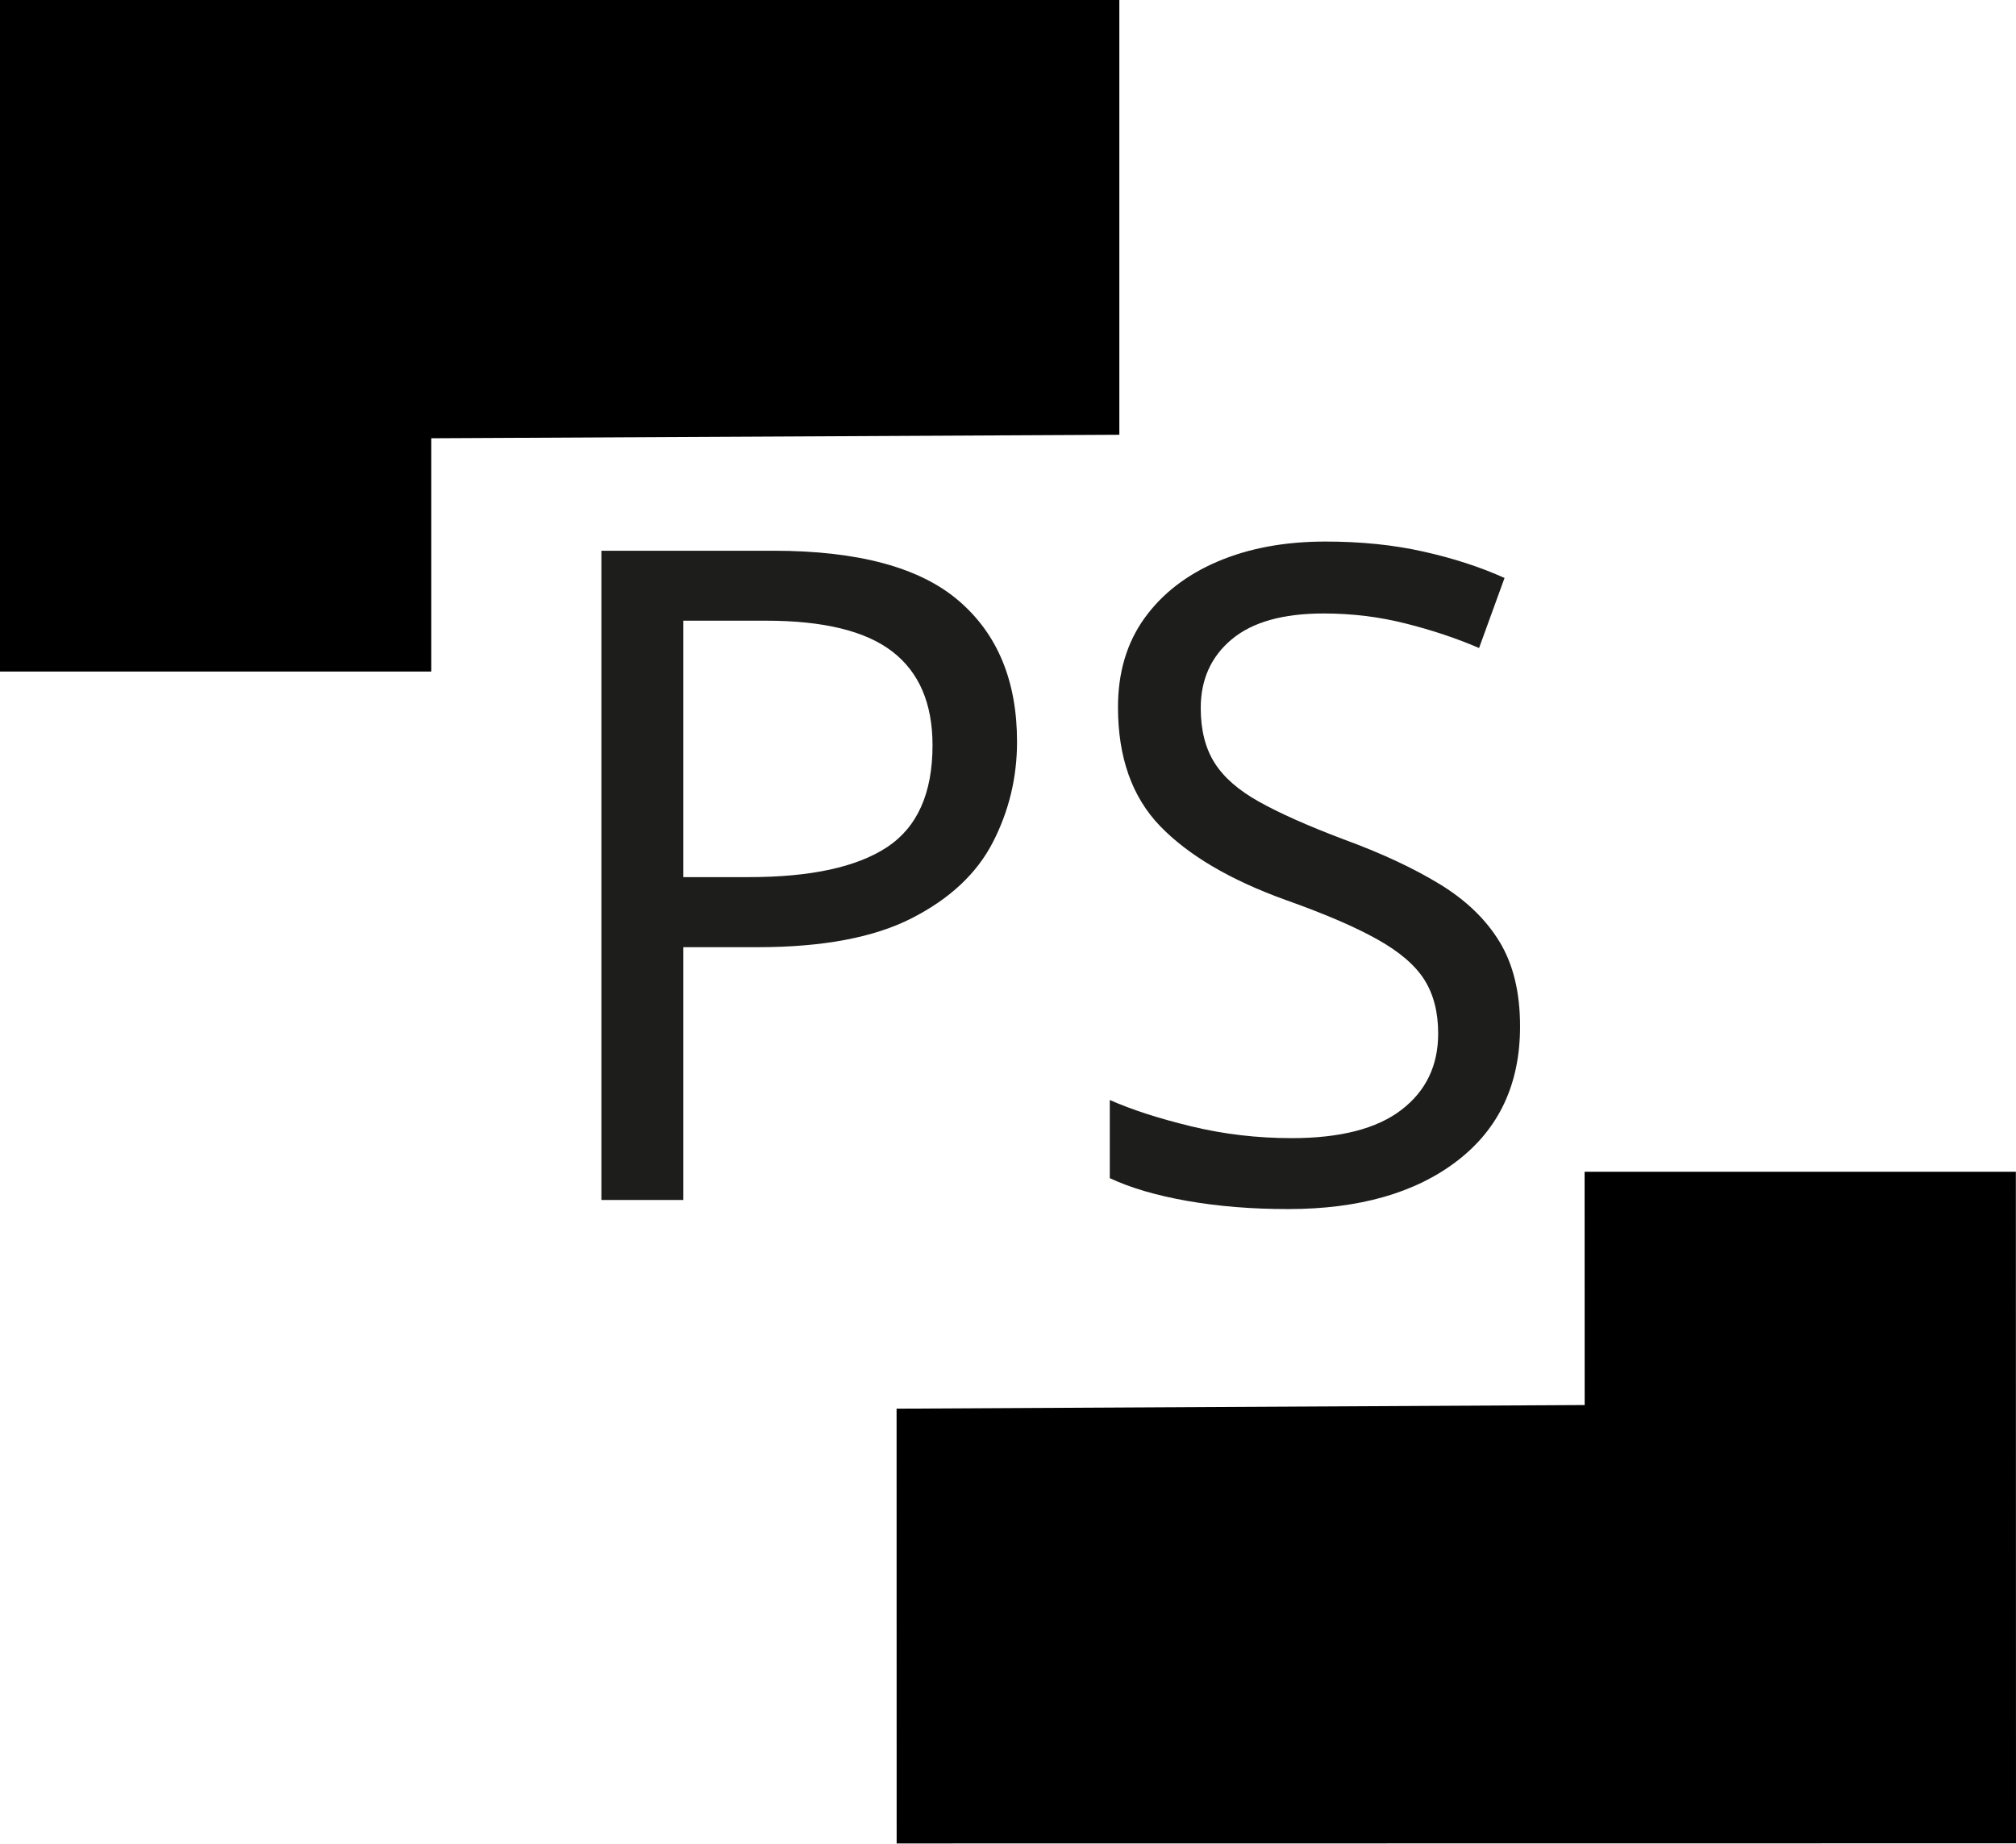
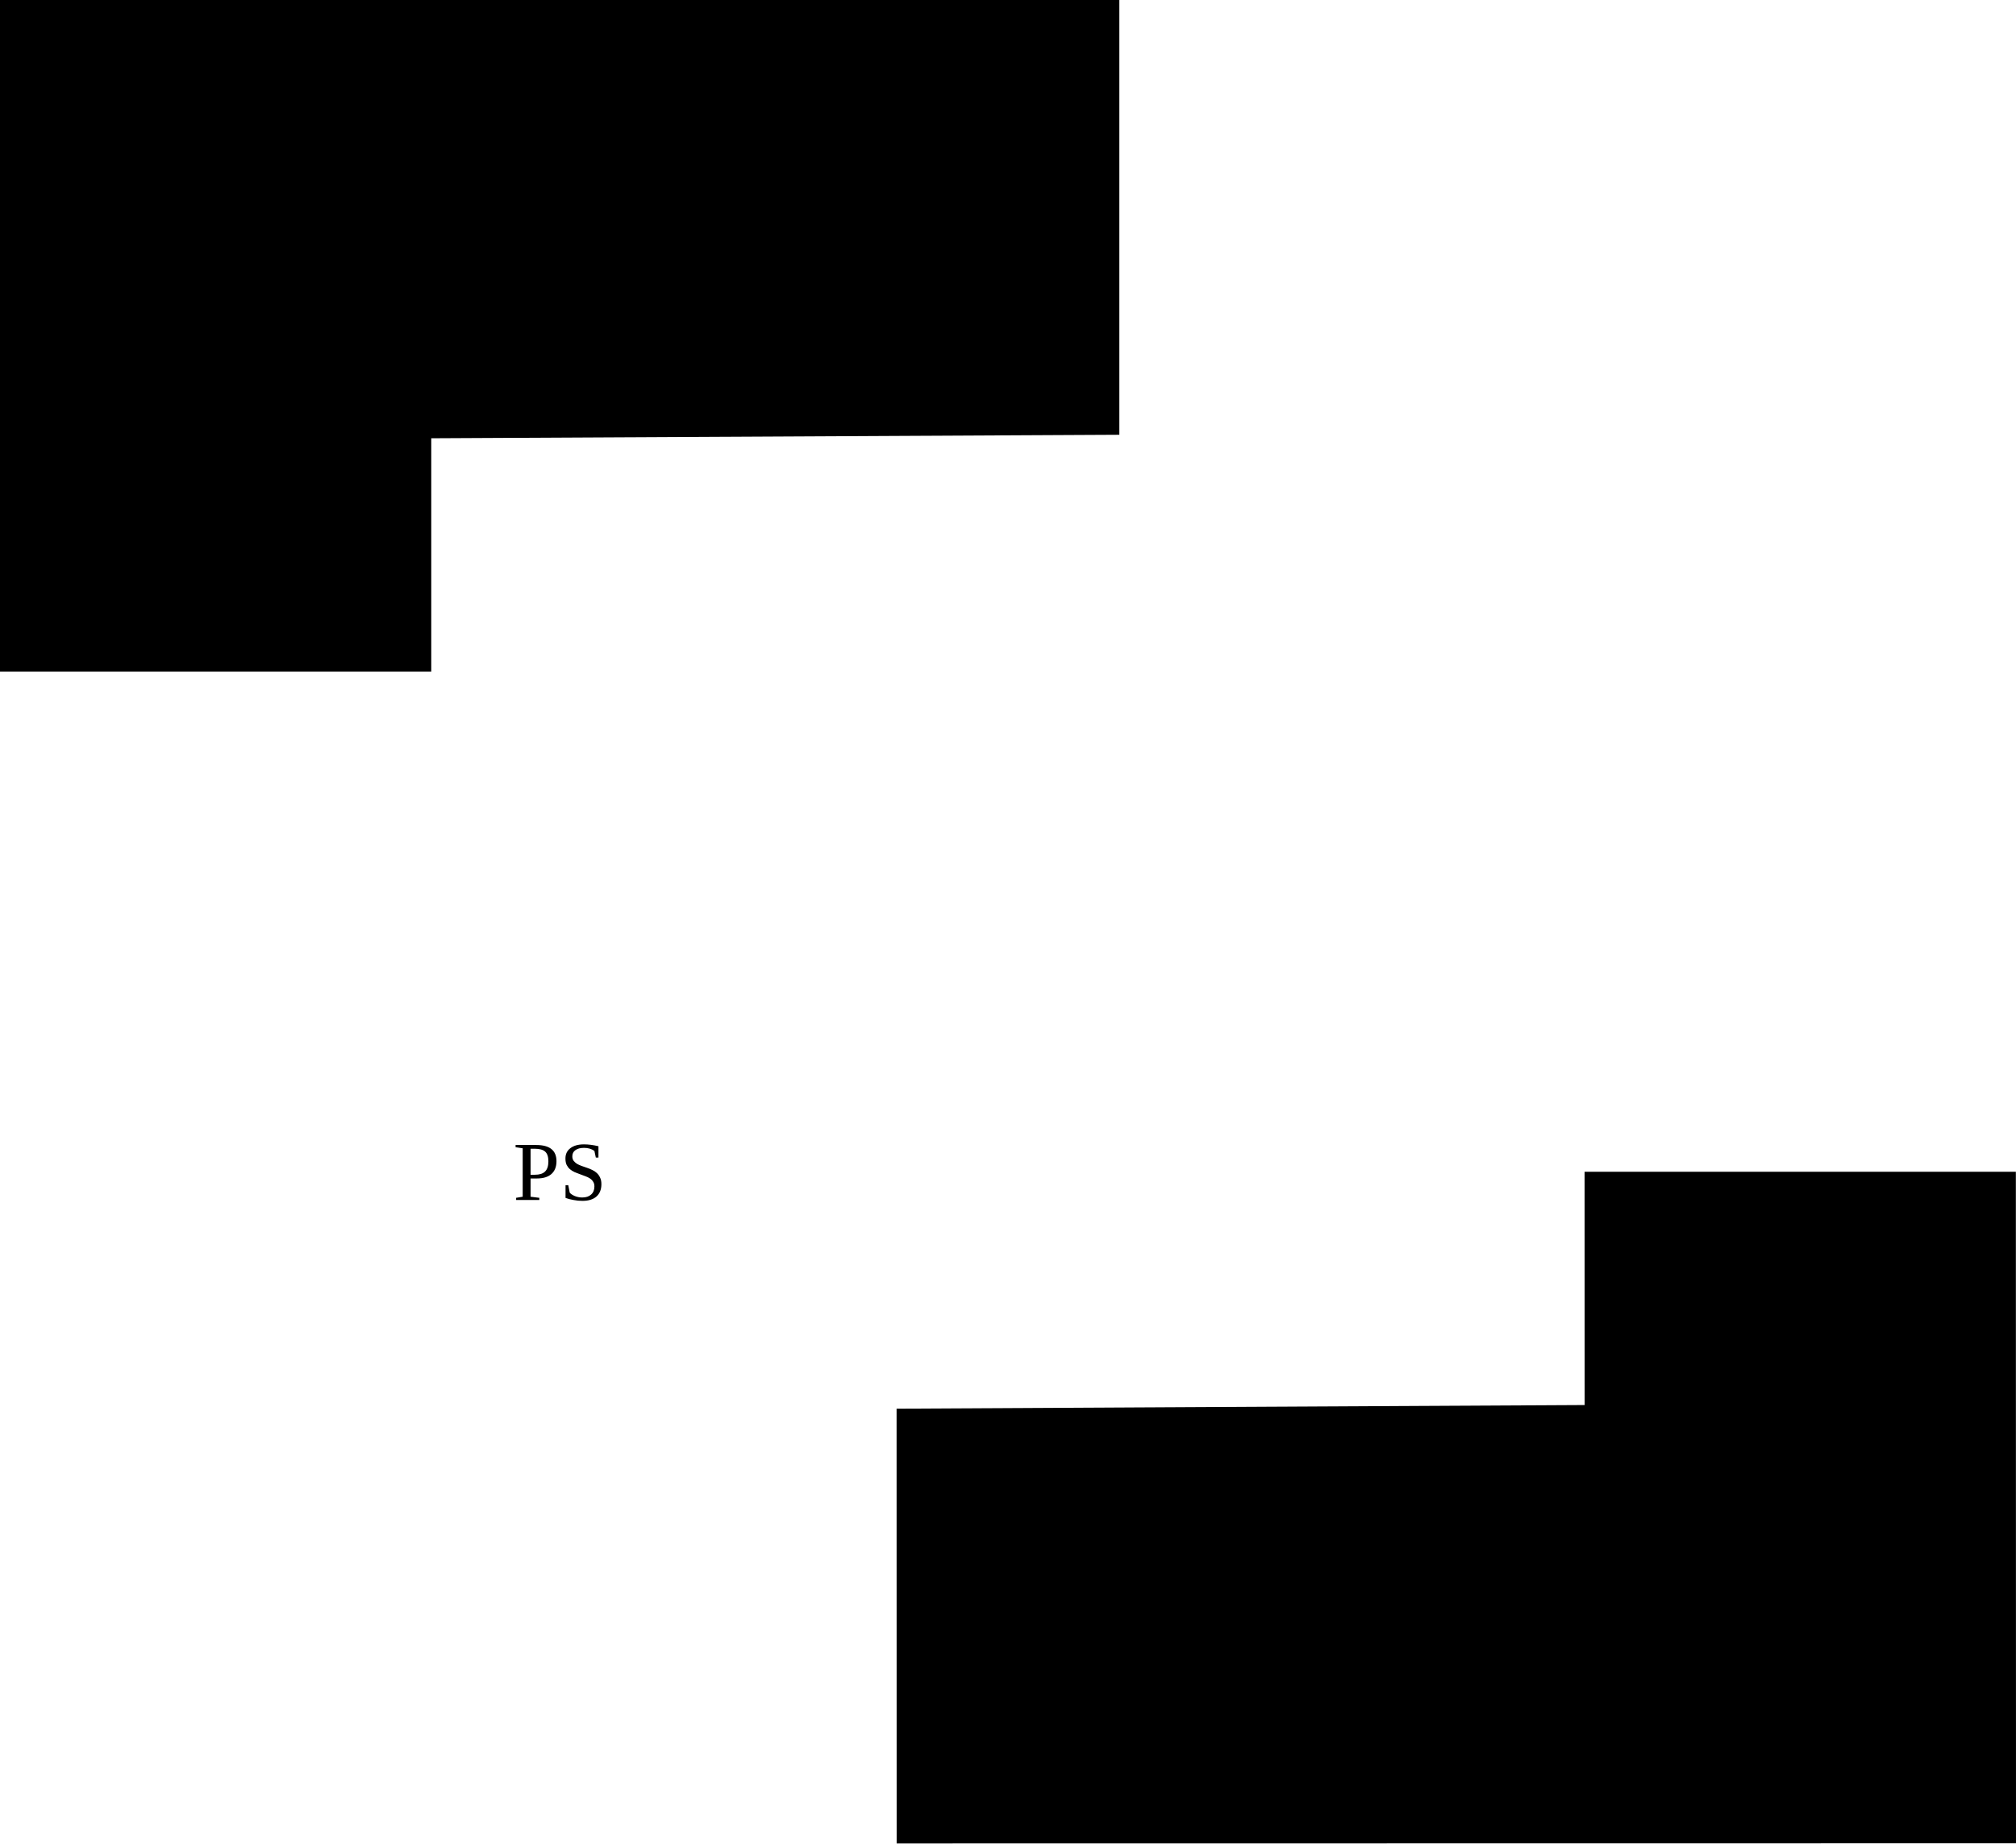
<svg xmlns="http://www.w3.org/2000/svg" id="Calque_1" data-name="Calque 1" viewBox="0 0 288.15 263.52">
  <defs>
    <style>.cls-2{font-size:130px;fill:#1d1d1b;font-family:StanleyRegular, Stanley;}</style>
  </defs>
  <polygon class="cls-1" points="0 0 0 96 61.64 96 61.64 62.65 159.99 62.15 159.99 0 0 0" />
  <polygon class="cls-1" points="288.15 263.5 288.13 167.5 226.49 167.5 226.5 200.85 128.15 201.37 128.16 263.52 288.15 263.5" />
-   <text class="cls-2" transform="translate(73.35 171.54)">PS</text>
+   <text className="cls-2" transform="translate(73.35 171.54)">PS</text>
</svg>
